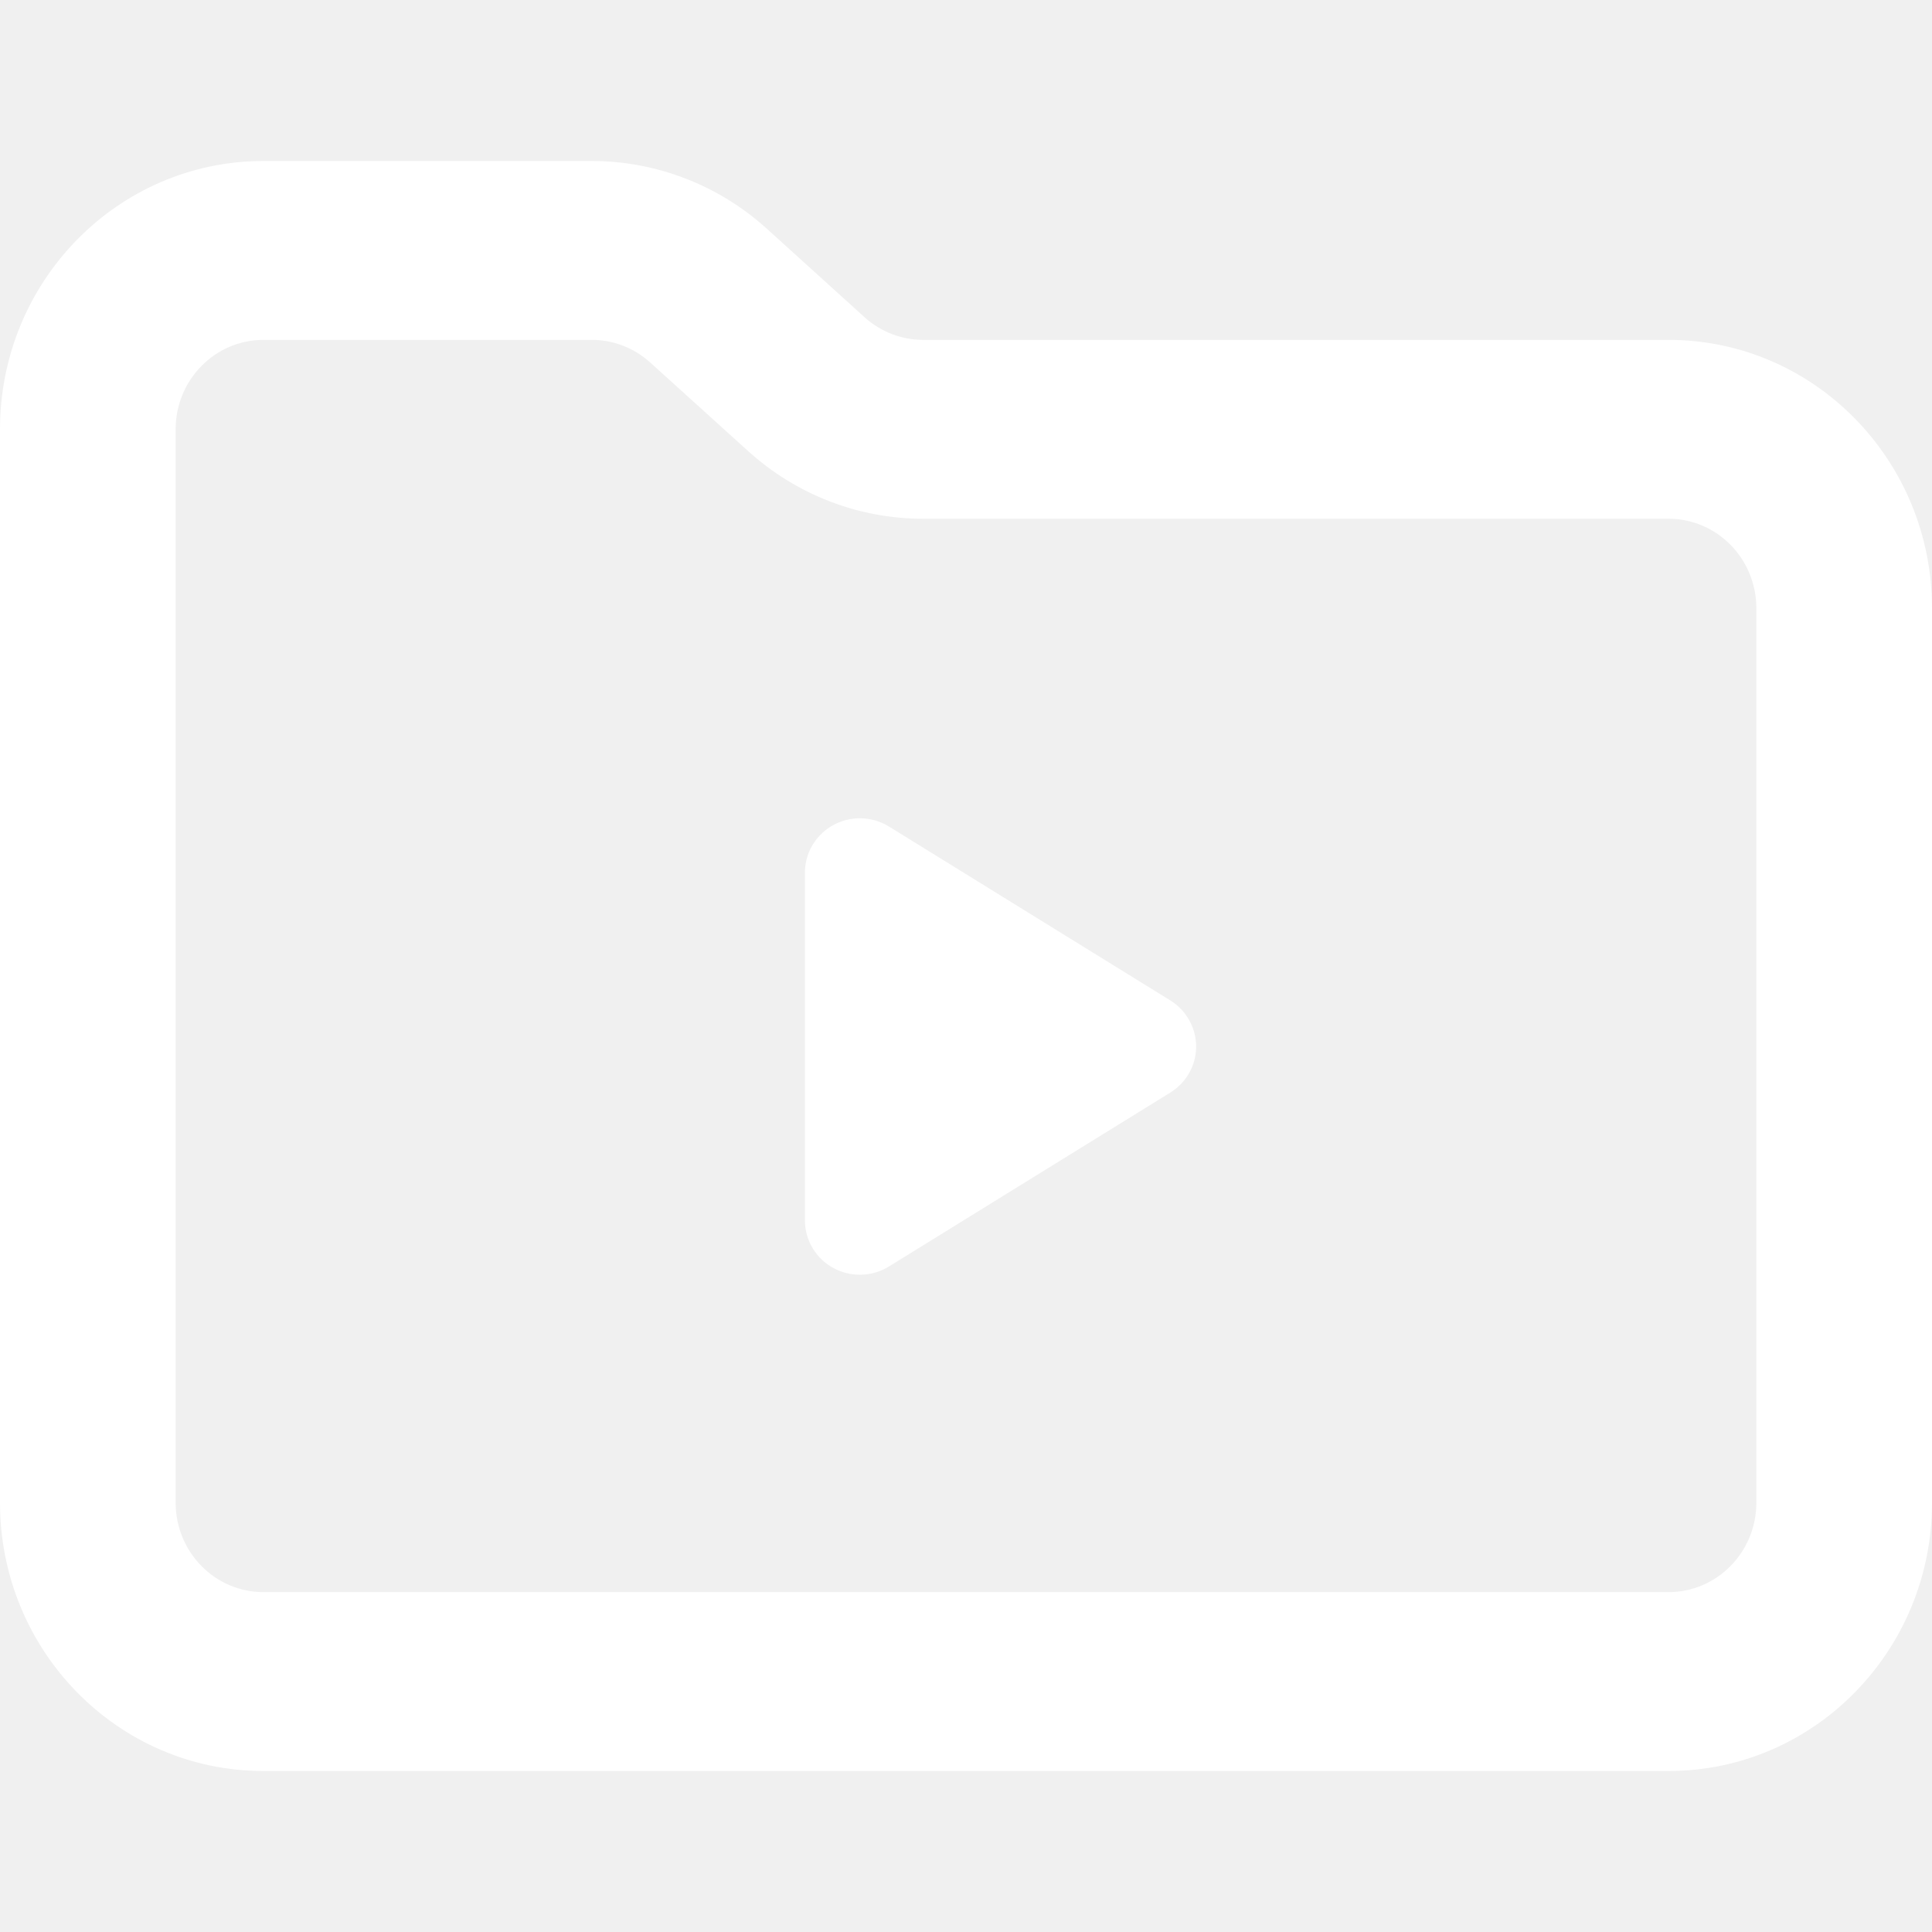
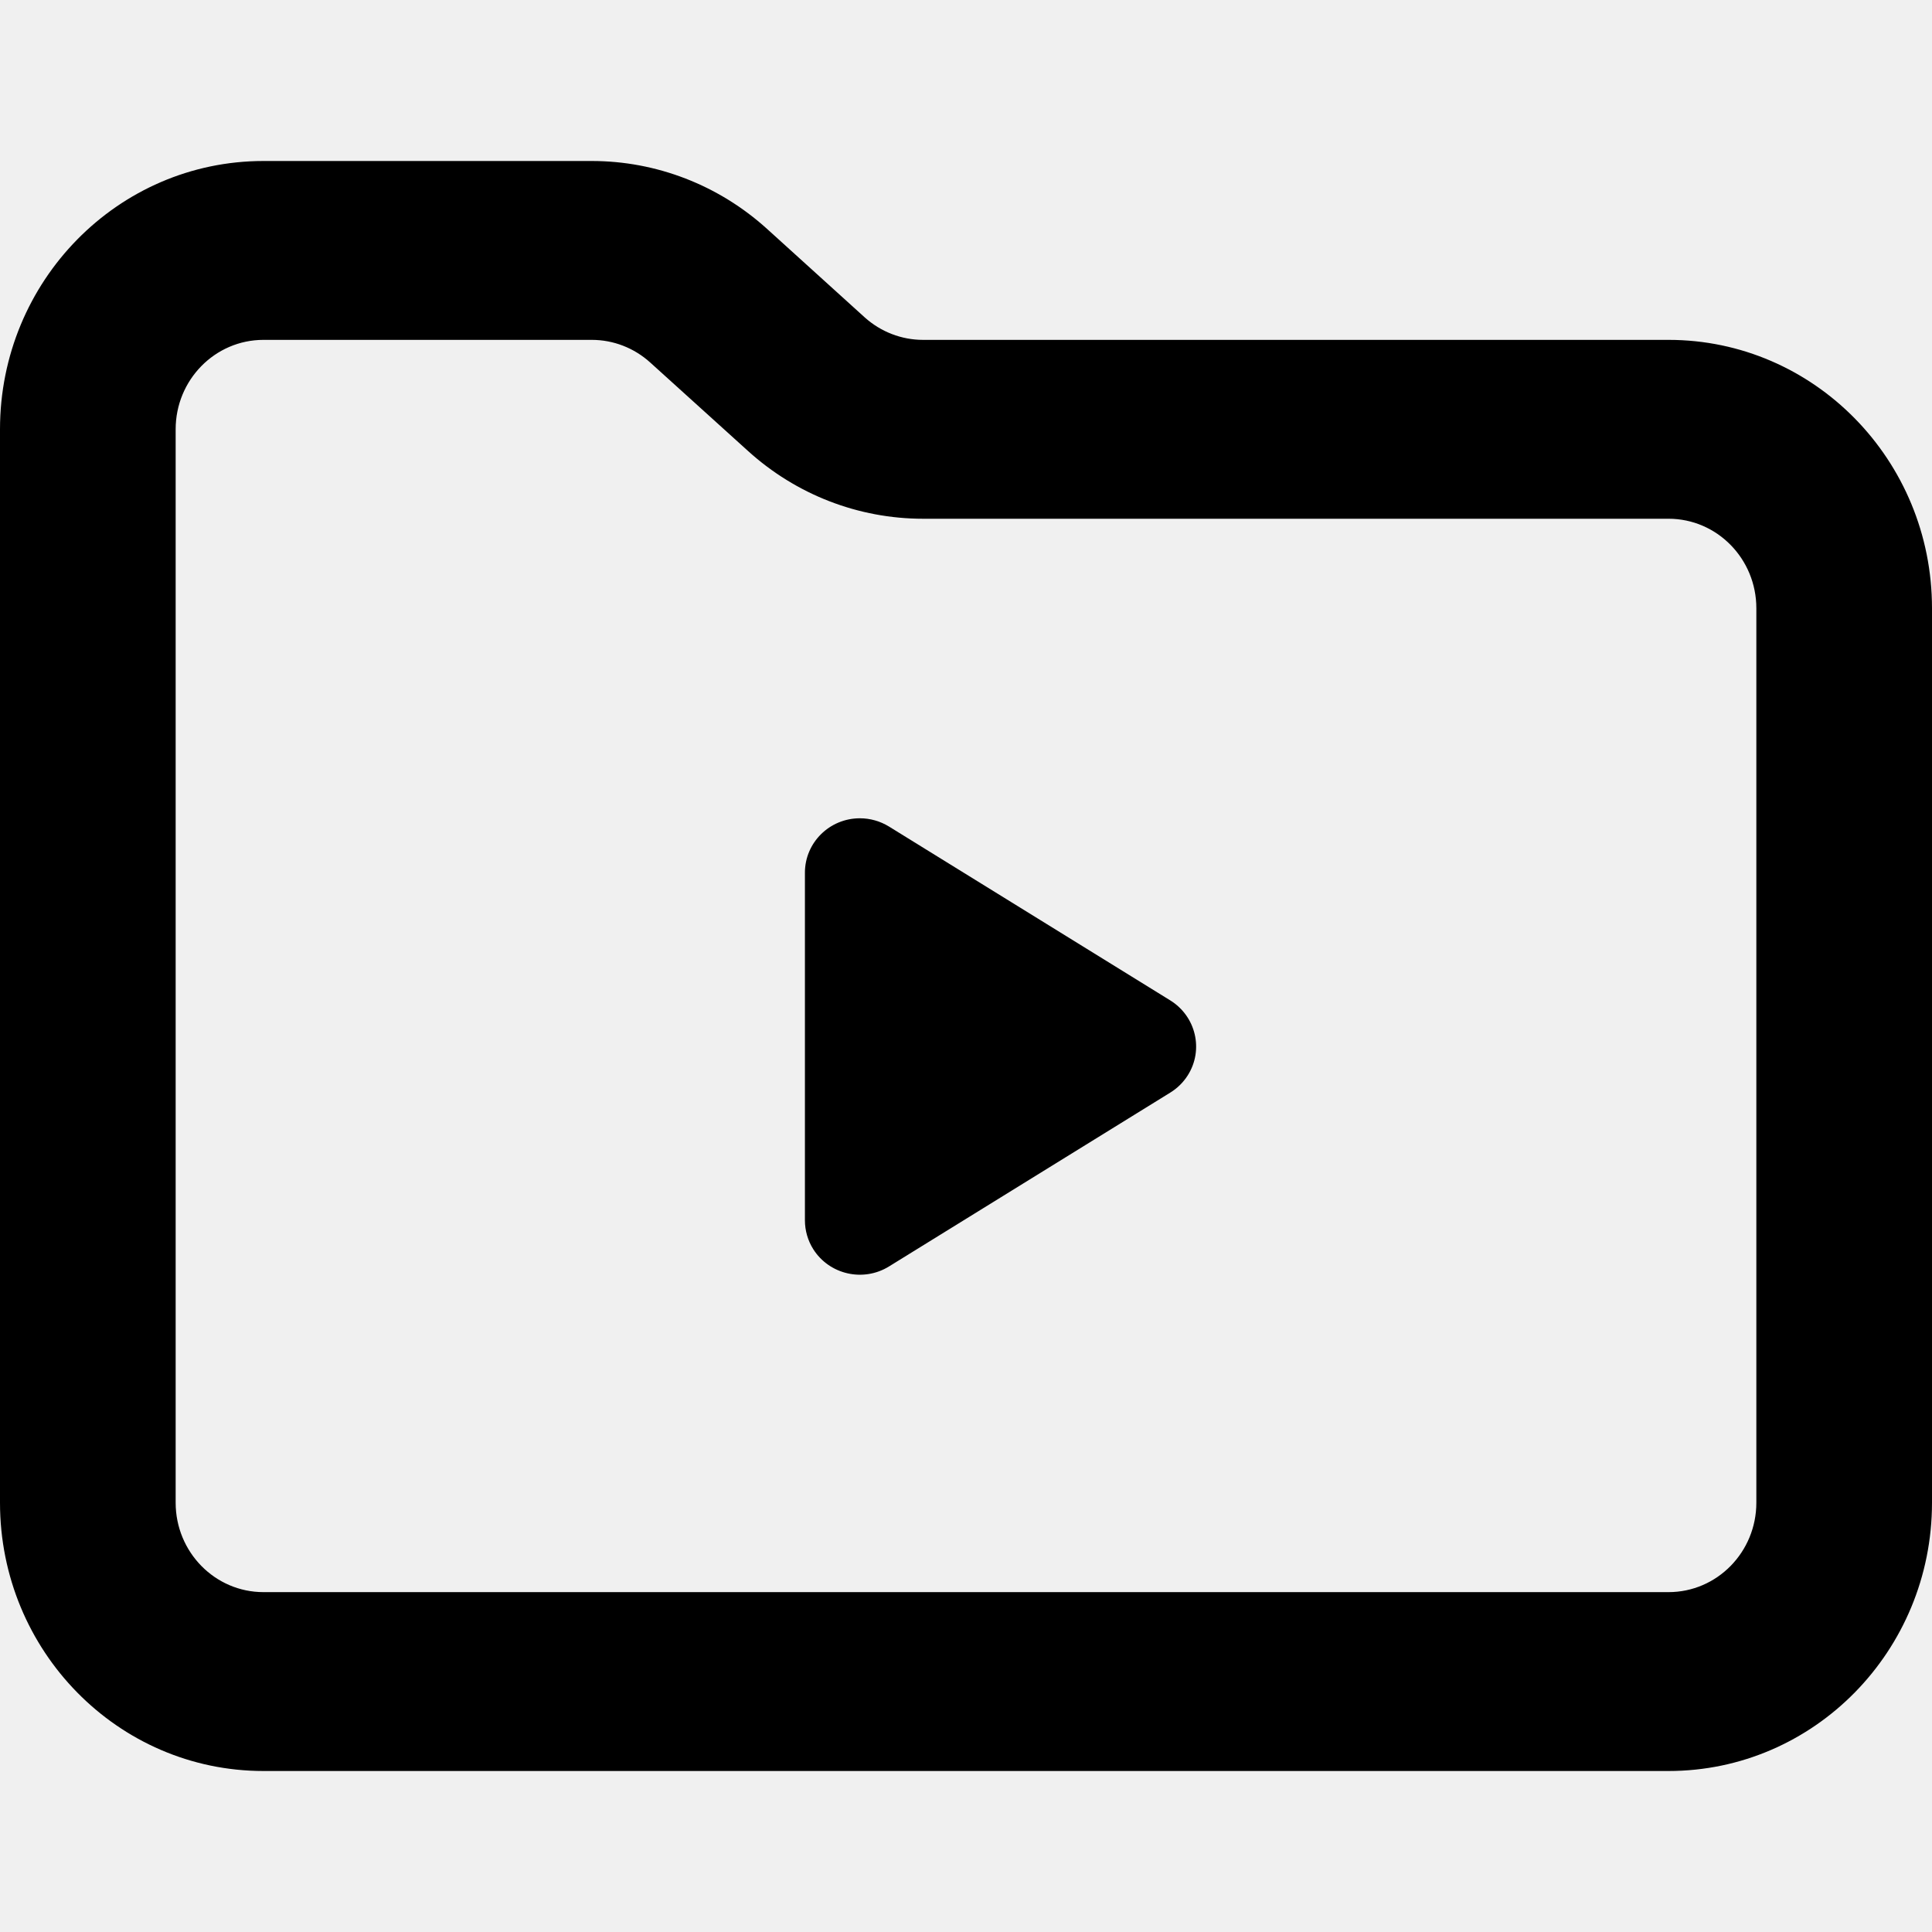
<svg xmlns="http://www.w3.org/2000/svg" width="24" height="24" viewBox="0 0 24 24" fill="none">
-   <path fill-rule="evenodd" clip-rule="evenodd" d="M2.182 5.333C2.182 4.72 2.67 4.222 3.273 4.222H7.352C7.619 4.222 7.877 4.322 8.077 4.503L9.292 5.602C9.891 6.145 10.664 6.444 11.466 6.444H20.727C21.33 6.444 21.818 6.942 21.818 7.556V18.667C21.818 19.28 21.33 19.778 20.727 19.778H3.273C2.67 19.778 2.182 19.28 2.182 18.667V5.333ZM3.273 2C1.465 2 0 3.492 0 5.333V18.667C0 20.508 1.465 22 3.273 22H20.727C22.535 22 24 20.508 24 18.667V7.556C24 5.715 22.535 4.222 20.727 4.222H11.466C11.199 4.222 10.941 4.122 10.741 3.942L9.527 2.842C8.928 2.3 8.154 2 7.352 2H3.273ZM14.537 13.573L11.044 15.732C10.724 15.93 10.302 15.834 10.102 15.517C10.035 15.41 9.999 15.286 9.999 15.159V10.841C9.999 10.467 10.305 10.165 10.682 10.165C10.81 10.165 10.935 10.201 11.044 10.268L14.537 12.427C14.857 12.625 14.955 13.042 14.755 13.358C14.7 13.445 14.625 13.519 14.537 13.573Z" fill="white" />
+   <path fill-rule="evenodd" clip-rule="evenodd" d="M2.182 5.333C2.182 4.72 2.67 4.222 3.273 4.222H7.352C7.619 4.222 7.877 4.322 8.077 4.503L9.292 5.602C9.891 6.145 10.664 6.444 11.466 6.444H20.727C21.33 6.444 21.818 6.942 21.818 7.556V18.667C21.818 19.28 21.33 19.778 20.727 19.778H3.273C2.67 19.778 2.182 19.28 2.182 18.667V5.333ZM3.273 2C1.465 2 0 3.492 0 5.333V18.667C0 20.508 1.465 22 3.273 22H20.727C22.535 22 24 20.508 24 18.667V7.556C24 5.715 22.535 4.222 20.727 4.222H11.466C11.199 4.222 10.941 4.122 10.741 3.942L9.527 2.842C8.928 2.3 8.154 2 7.352 2H3.273ZM14.537 13.573L11.044 15.732C10.724 15.93 10.302 15.834 10.102 15.517C10.035 15.41 9.999 15.286 9.999 15.159V10.841C9.999 10.467 10.305 10.165 10.682 10.165C10.81 10.165 10.935 10.201 11.044 10.268L14.537 12.427C14.857 12.625 14.955 13.042 14.755 13.358C14.7 13.445 14.625 13.519 14.537 13.573Z" fill="black" />
</svg>
